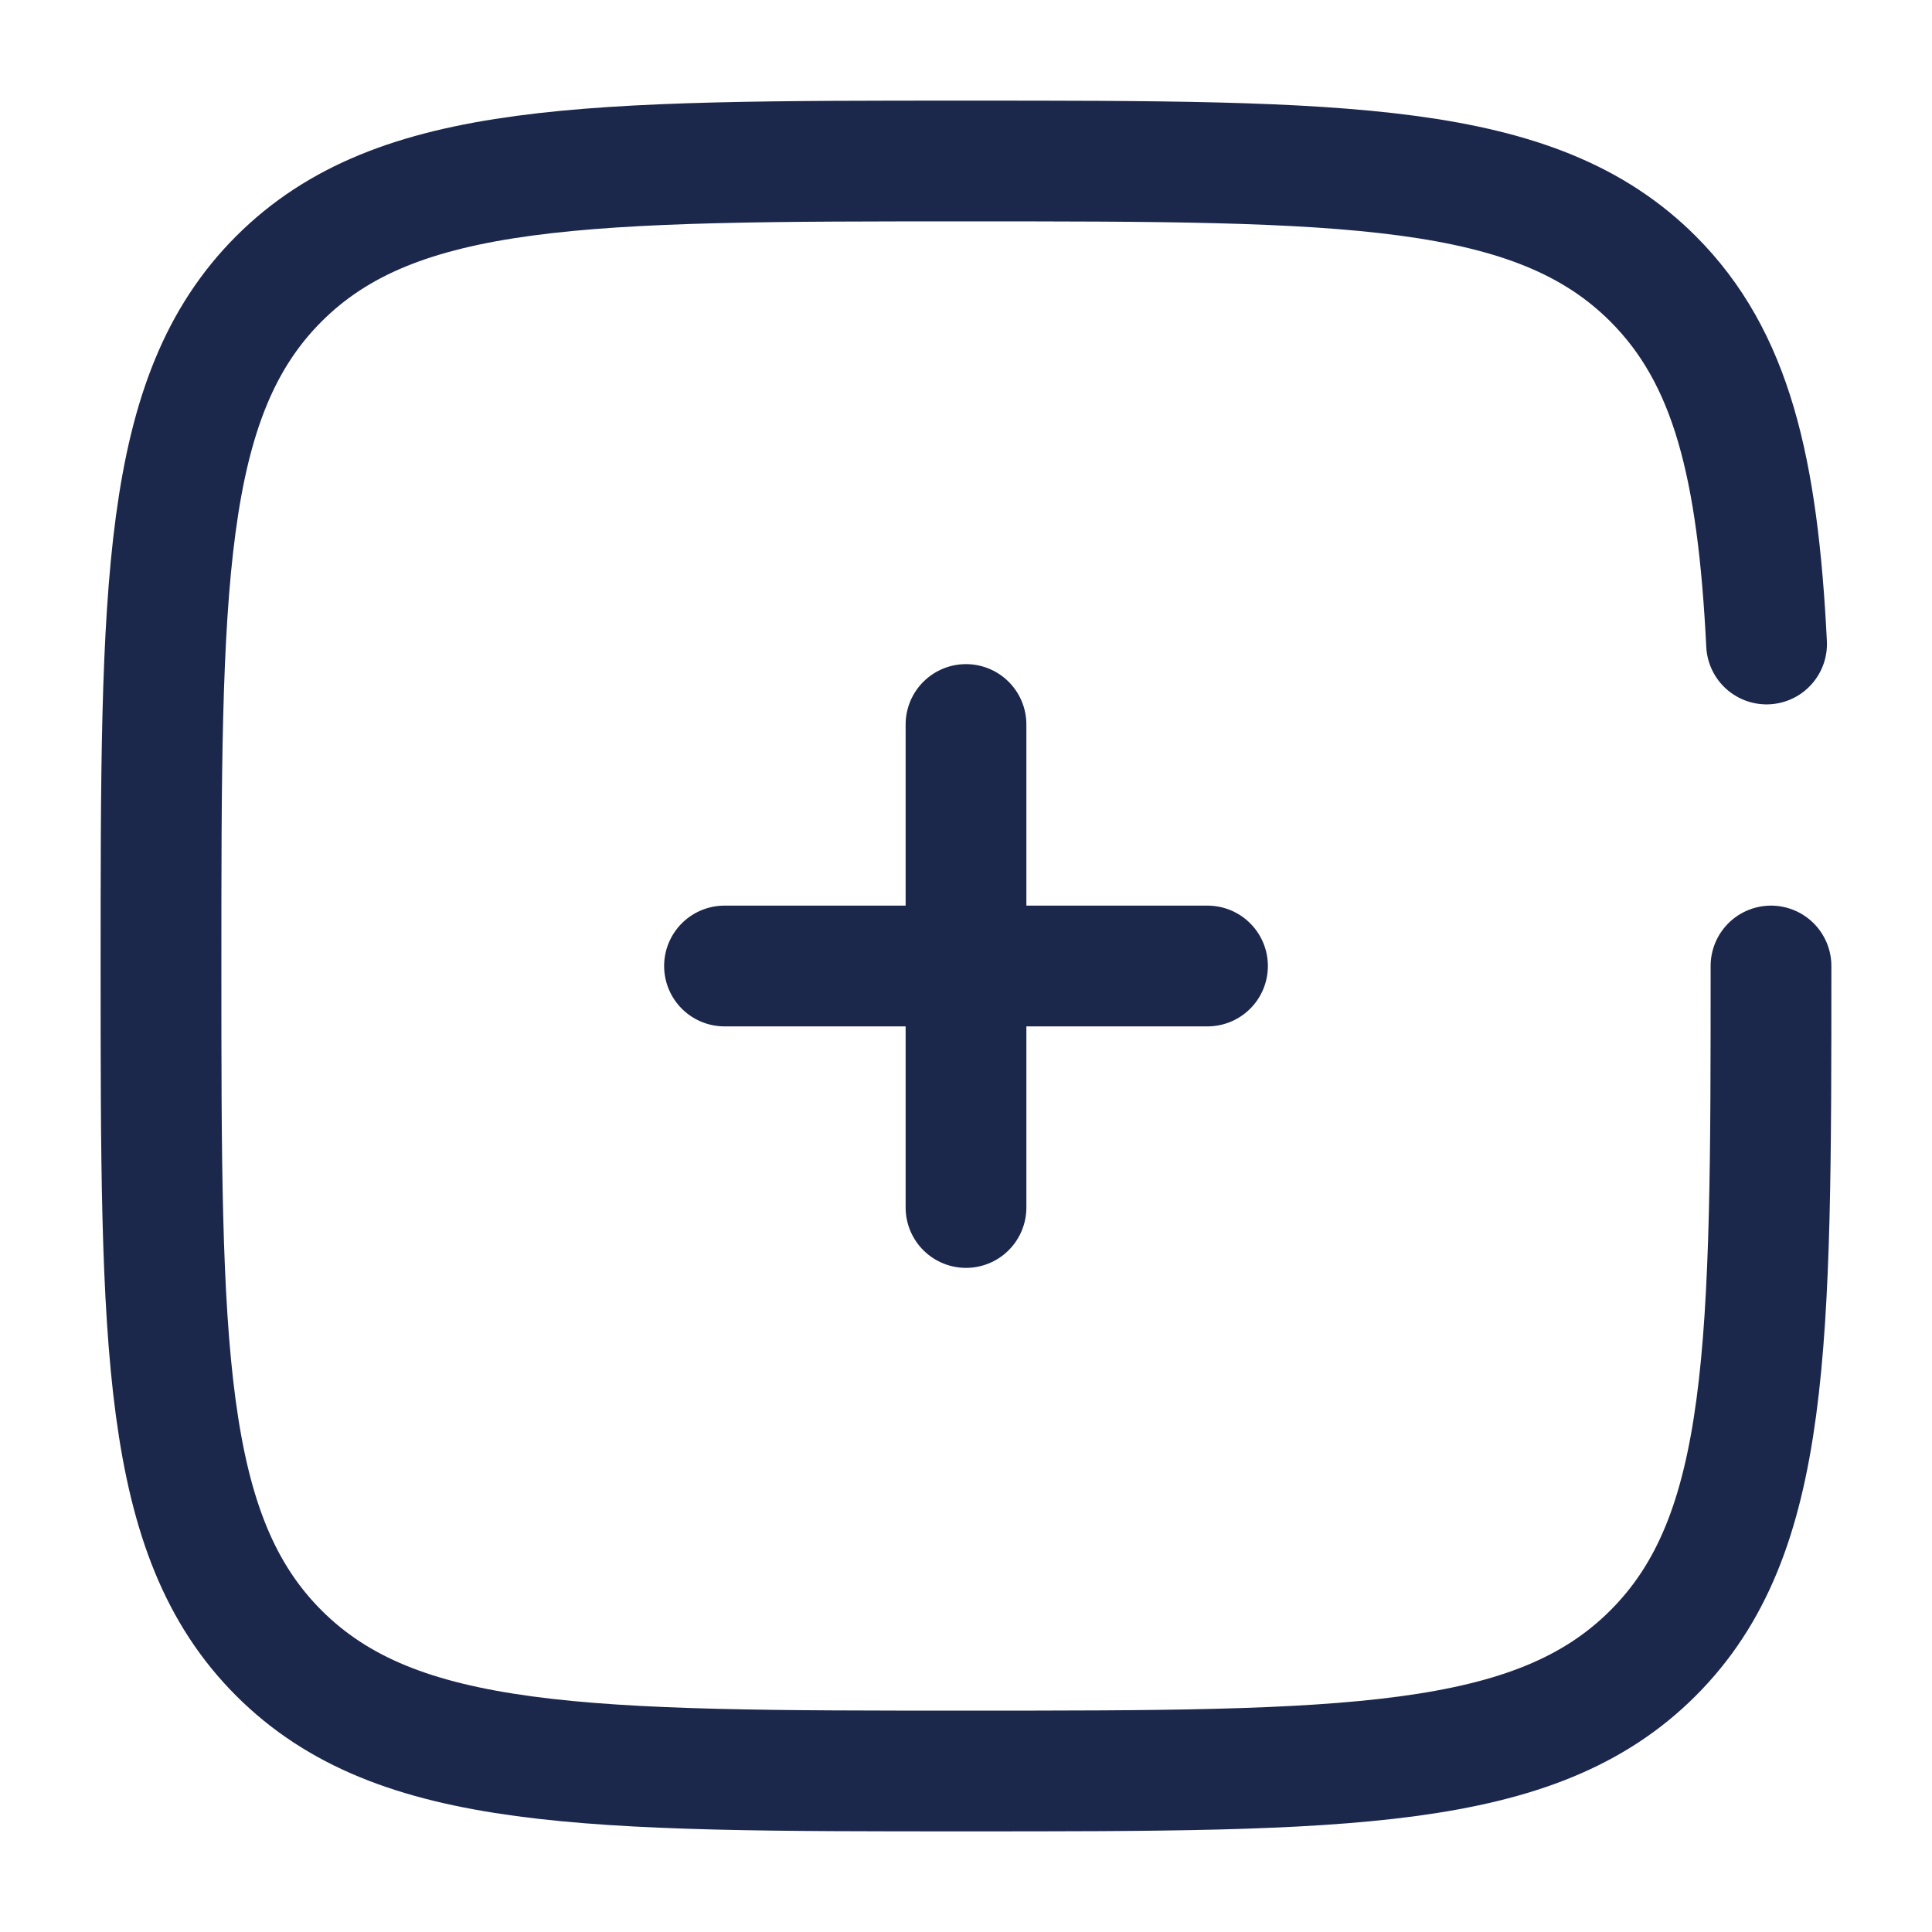
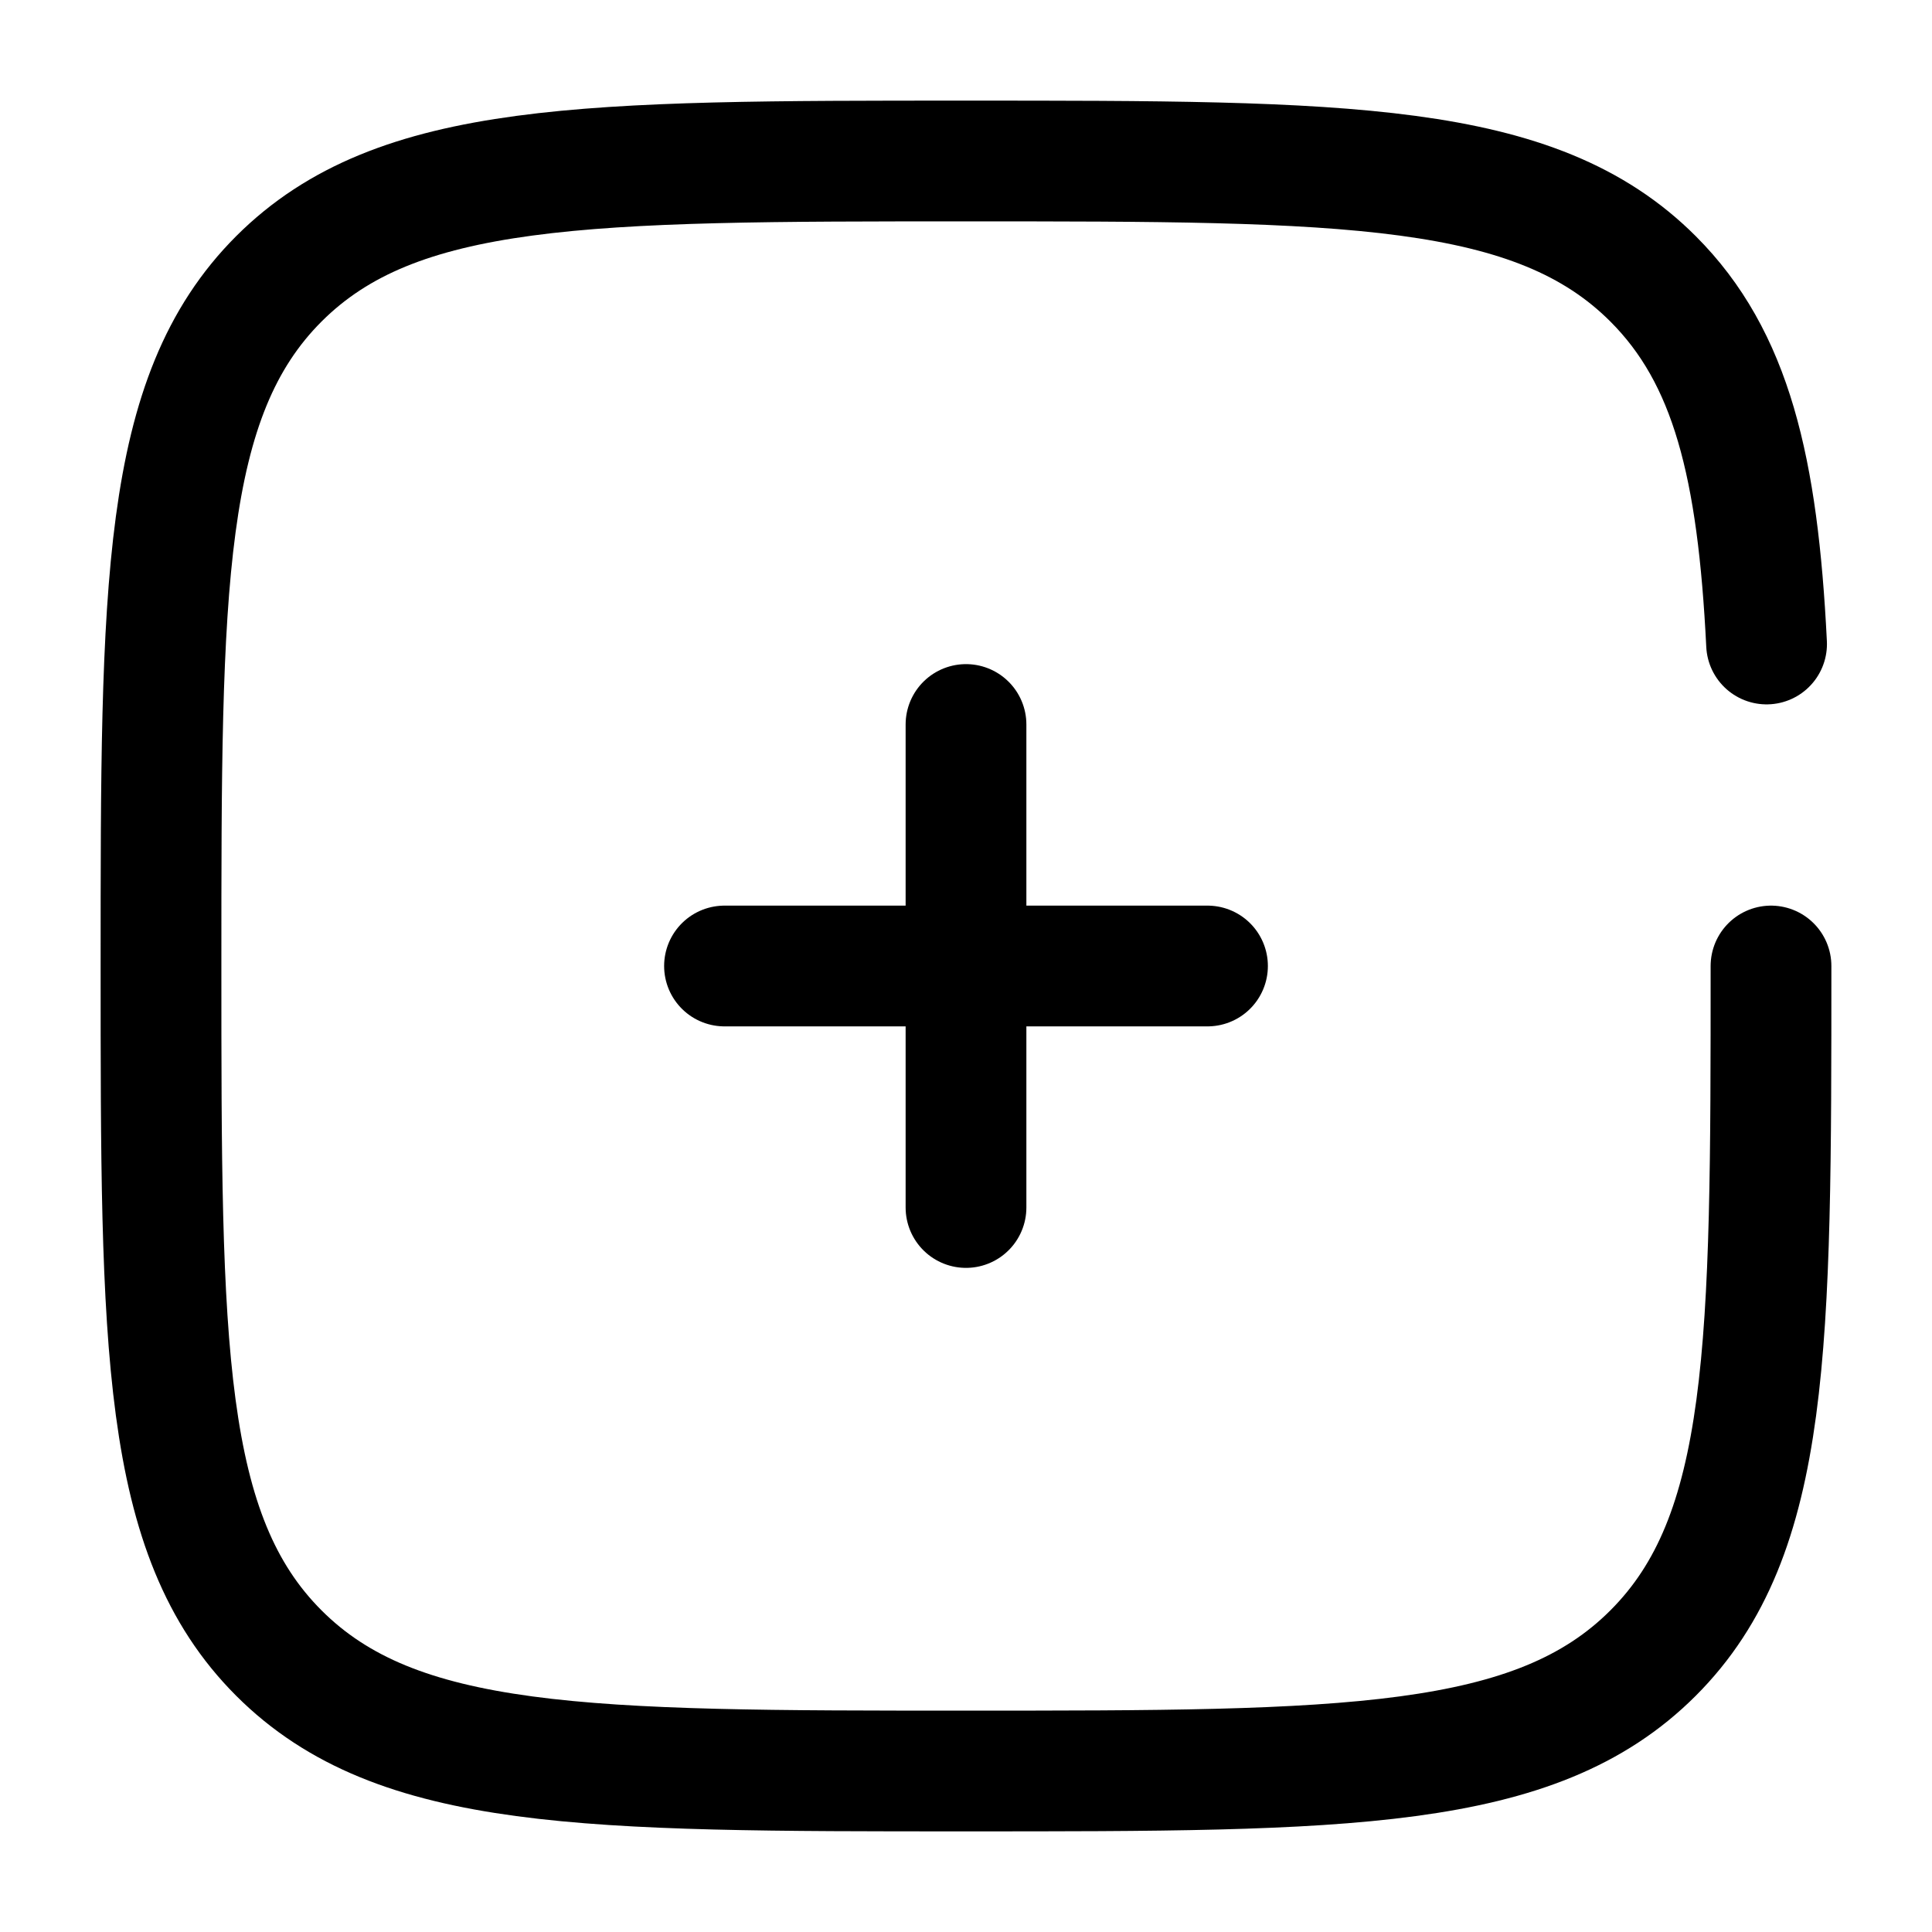
<svg xmlns="http://www.w3.org/2000/svg" viewBox="0 0 24 24" fill="none">
  <g id="SVGRepo_bgCarrier" stroke-width="0" />
  <g id="SVGRepo_tracerCarrier" stroke-linecap="round" stroke-linejoin="round" />
  <g id="SVGRepo_iconCarrier">
-     <path d="M15 12L12 12M12 12L9 12M12 12L12 9M12 12L12 15" stroke="#1C274C" stroke-width="1.5" stroke-linecap="round" />
-     <path d="M22 12C22 16.714 22 19.071 20.535 20.535C19.071 22 16.714 22 12 22C7.286 22 4.929 22 3.464 20.535C2 19.071 2 16.714 2 12C2 7.286 2 4.929 3.464 3.464C4.929 2 7.286 2 12 2C16.714 2 19.071 2 20.535 3.464C21.509 4.438 21.836 5.807 21.945 8" stroke="#1C274C" stroke-width="1.5" stroke-linecap="round" />
+     <path d="M15 12L12 12M12 12L9 12M12 12L12 9M12 12L12 15" stroke="currentColor" stroke-width="1.5" stroke-linecap="round" />
+     <path d="M22 12C22 16.714 22 19.071 20.535 20.535C19.071 22 16.714 22 12 22C7.286 22 4.929 22 3.464 20.535C2 19.071 2 16.714 2 12C2 7.286 2 4.929 3.464 3.464C4.929 2 7.286 2 12 2C16.714 2 19.071 2 20.535 3.464C21.509 4.438 21.836 5.807 21.945 8" stroke="currentColor" stroke-width="1.5" stroke-linecap="round" />
  </g>
</svg>
